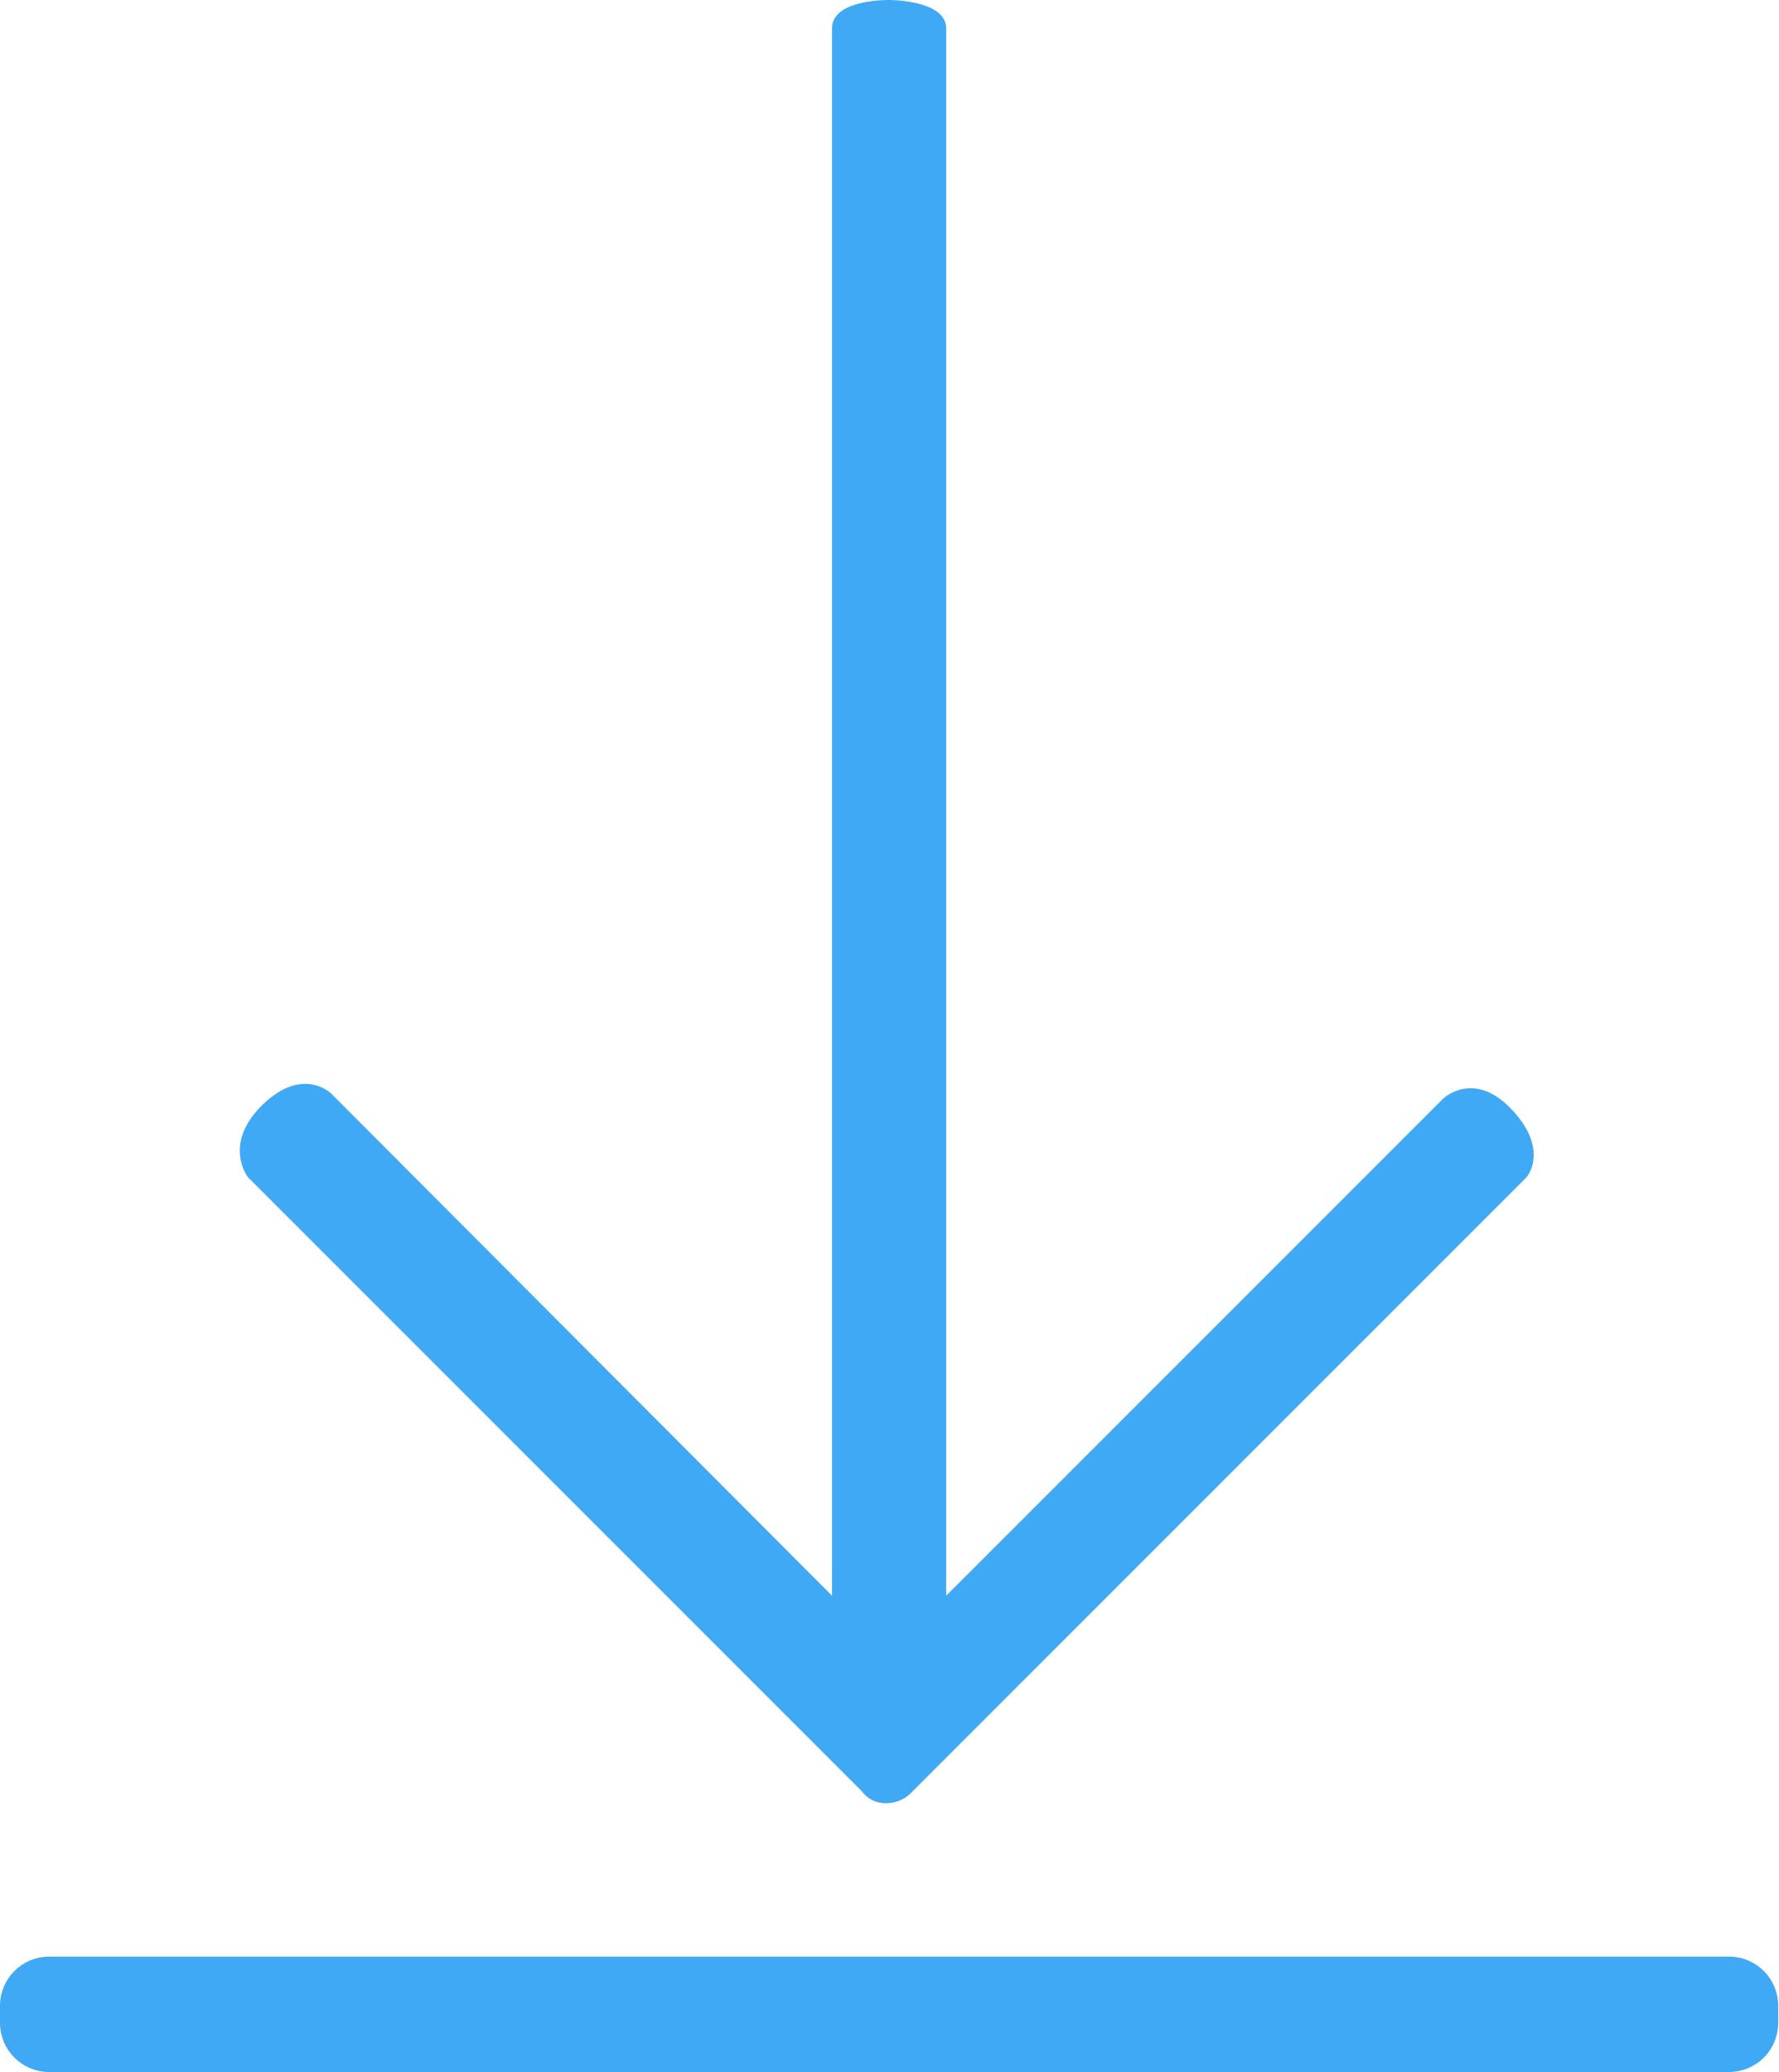
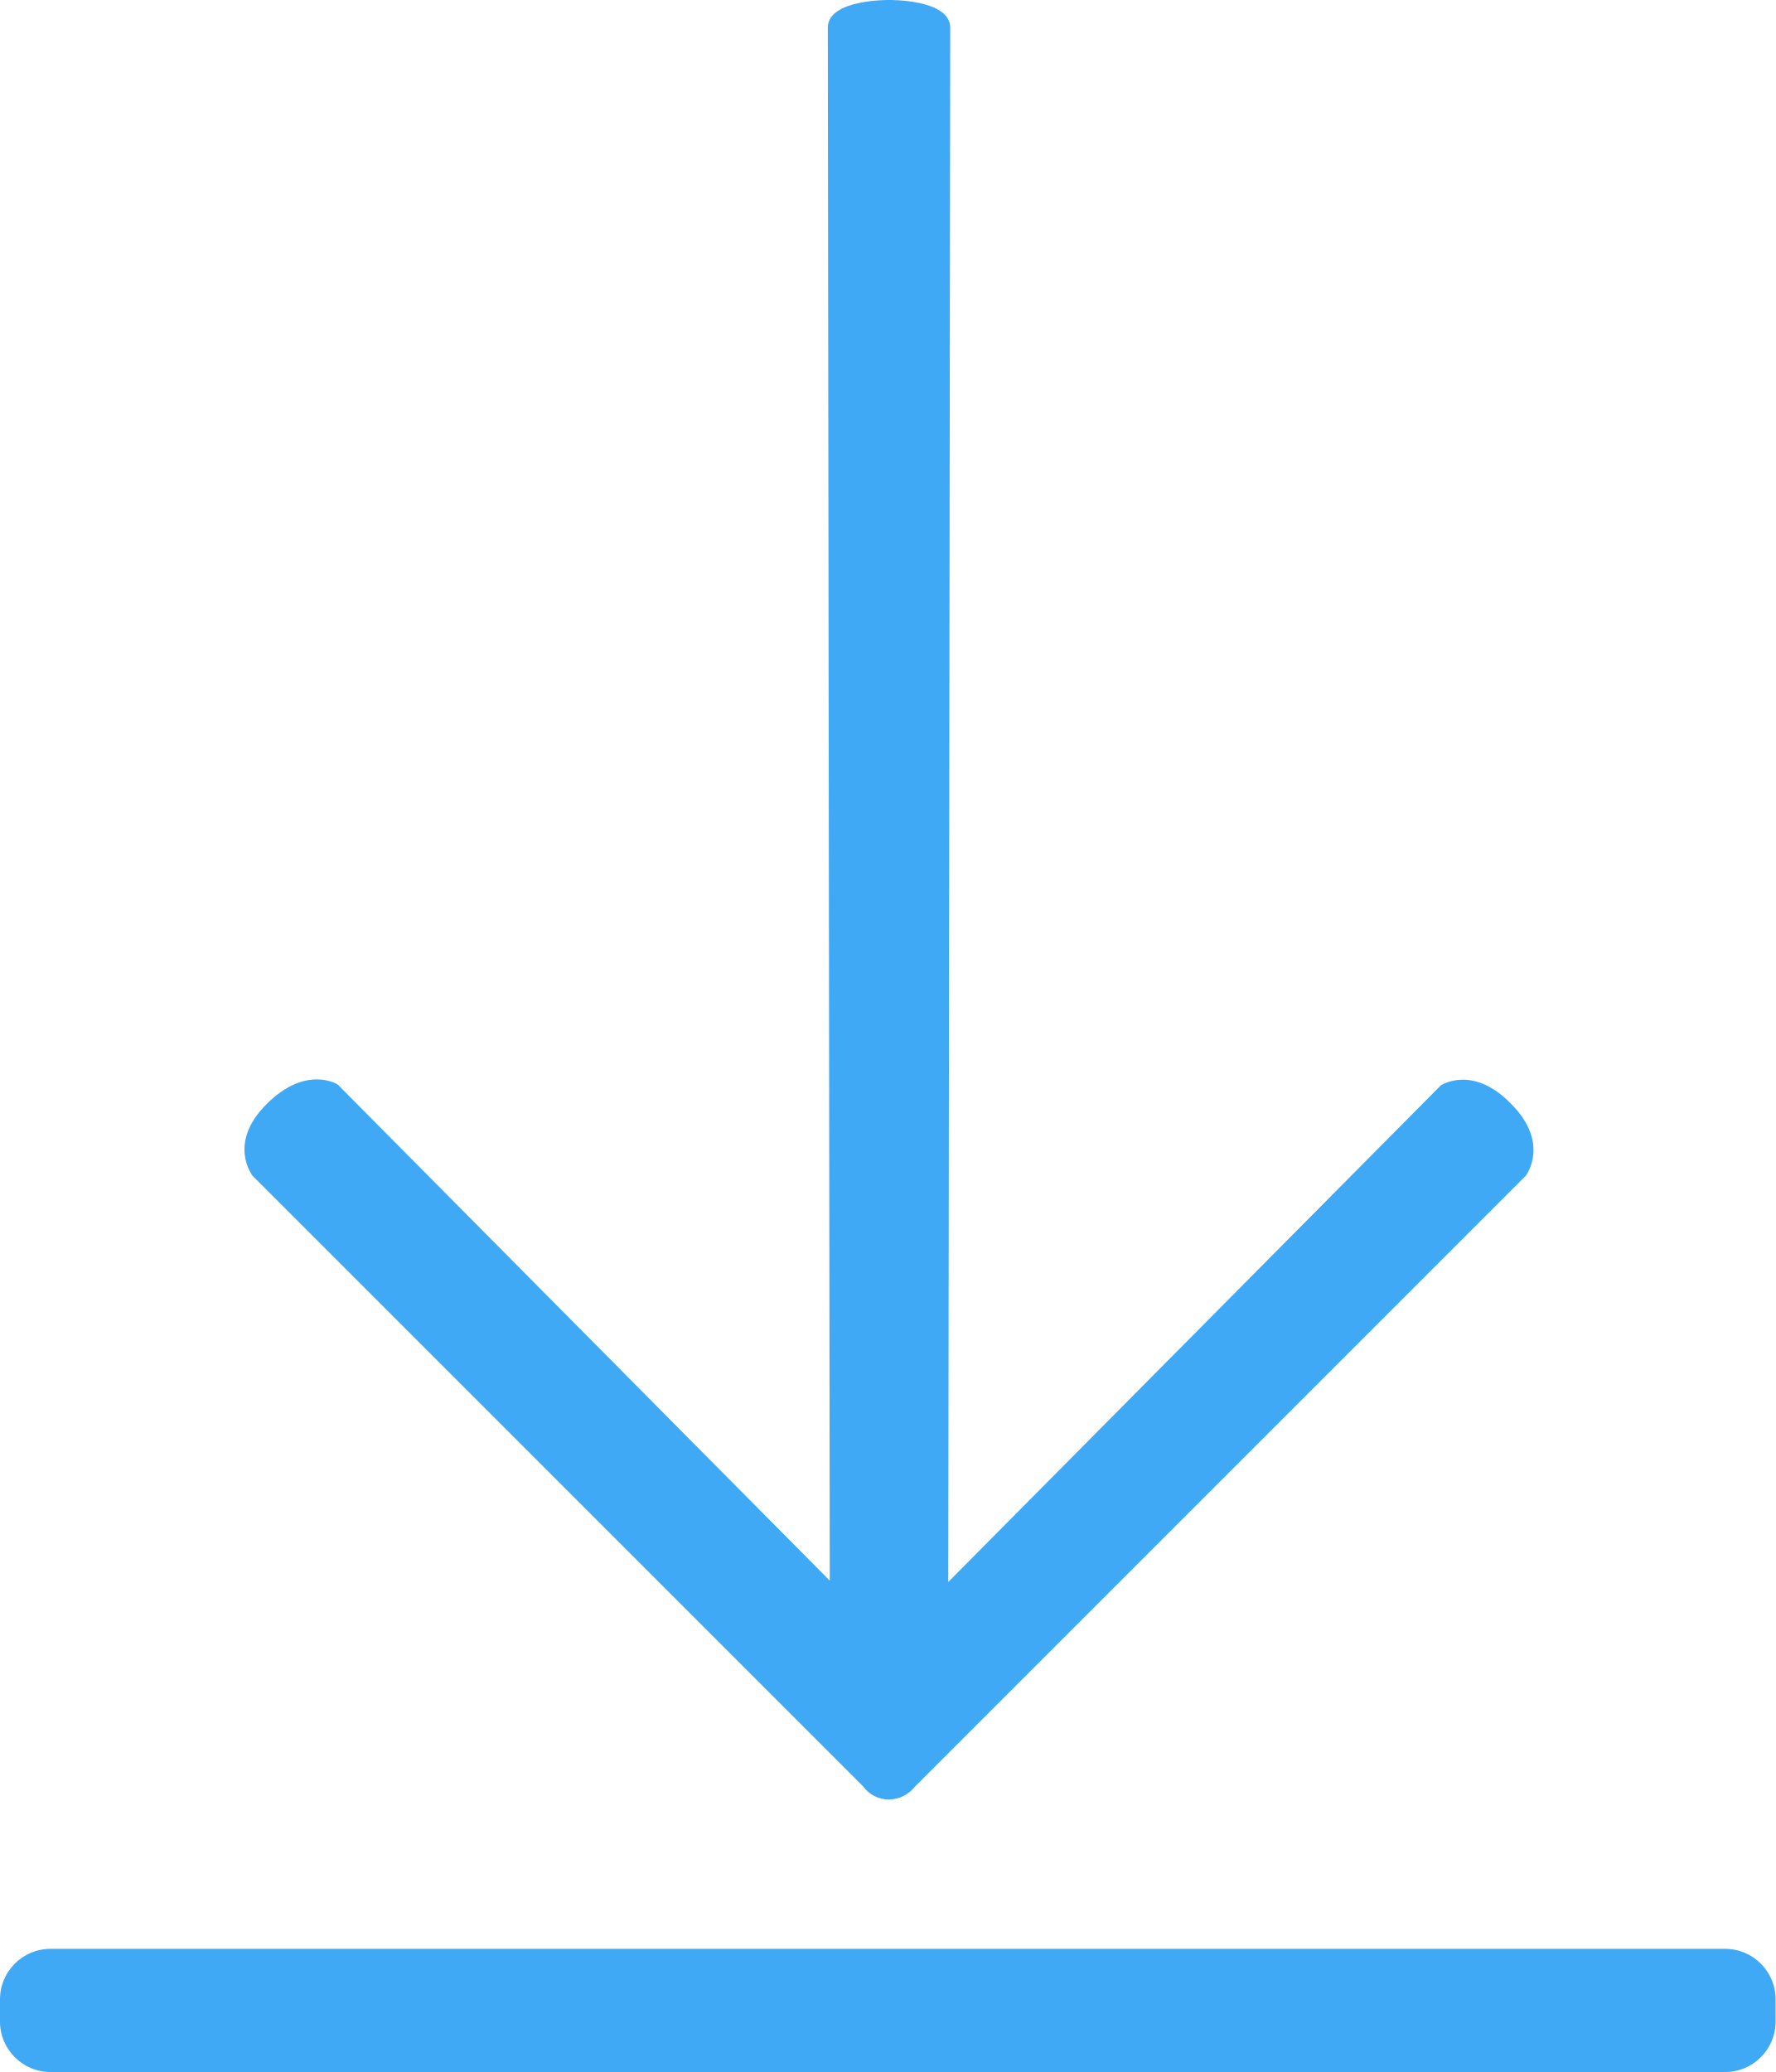
- <svg xmlns="http://www.w3.org/2000/svg" viewBox="0 0 14.49 16.88">
+ <svg xmlns="http://www.w3.org/2000/svg" viewBox="0 0 14.564 16.994">
  <defs>
    <style>.cls-1{fill:#3fa9f5;}</style>
  </defs>
  <g id="Layer_2" data-name="Layer 2">
    <g id="Layer_1-2" data-name="Layer 1">
-       <path class="cls-1" d="M12.44,9.59l-5,5a.29.29,0,0,1-.21.1.24.24,0,0,1-.21-.1l-5-5s-.21-.27.12-.59.56-.09.56-.09L6.78,13V.23c0-.24.47-.23.47-.23s.46,0,.46.23V13l4.05-4.05s.25-.24.56.09S12.44,9.59,12.44,9.59Z" />
-       <rect class="cls-1" y="15.94" width="14.49" height="0.94" rx="0.4" />
+       <g id="Download">
+         <path class="cls-1" d="M12.515,9.643,7.505,14.653a.277.277,0,0,1-.212.106.259.259,0,0,1-.212-.106L2.073,9.645s-.212-.265.114-.59.583-.16.583-.16l4.036,4.069S6.79.454,6.79.227c0-.235.503-.227.503-.227s.501-.008.501.227c0,.227-.016,12.748-.016,12.748l4.039-4.072s.259-.176.576.149C12.719,9.378,12.515,9.643,12.515,9.643Z" />
+         <rect class="cls-1" y="15.984" width="14.564" height="1.01" rx="0.414" />
+       </g>
    </g>
  </g>
</svg>
